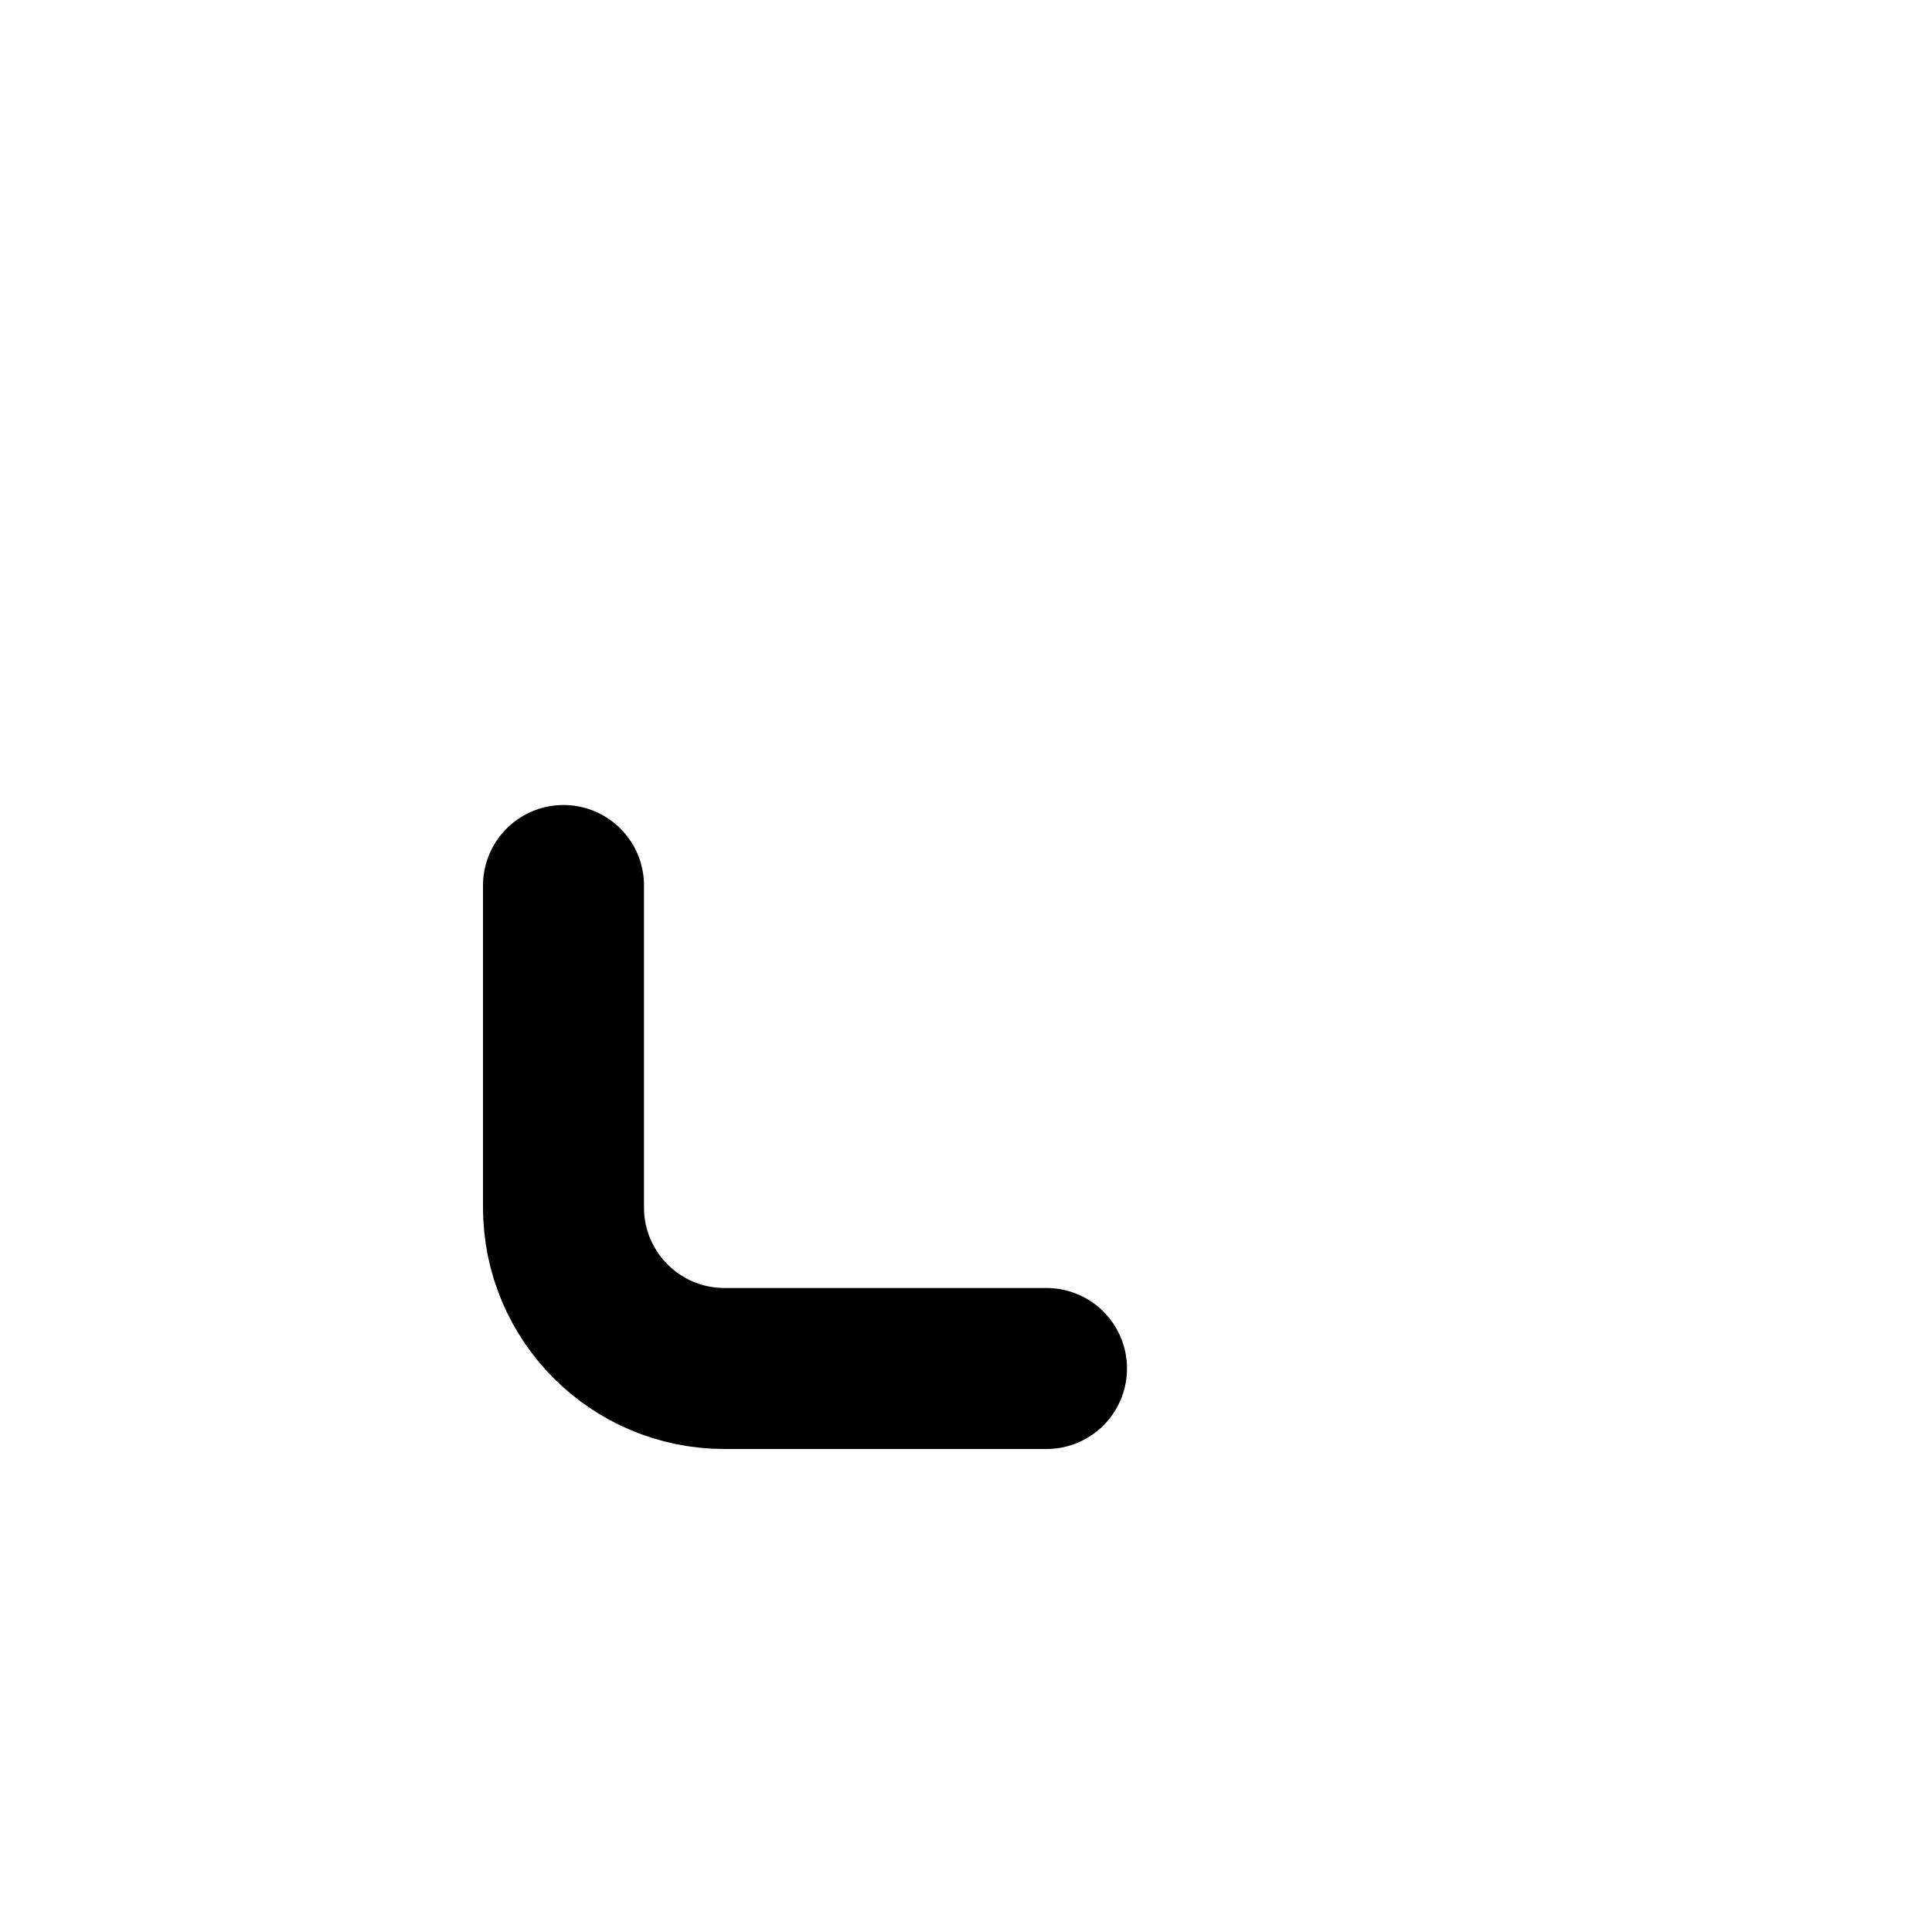
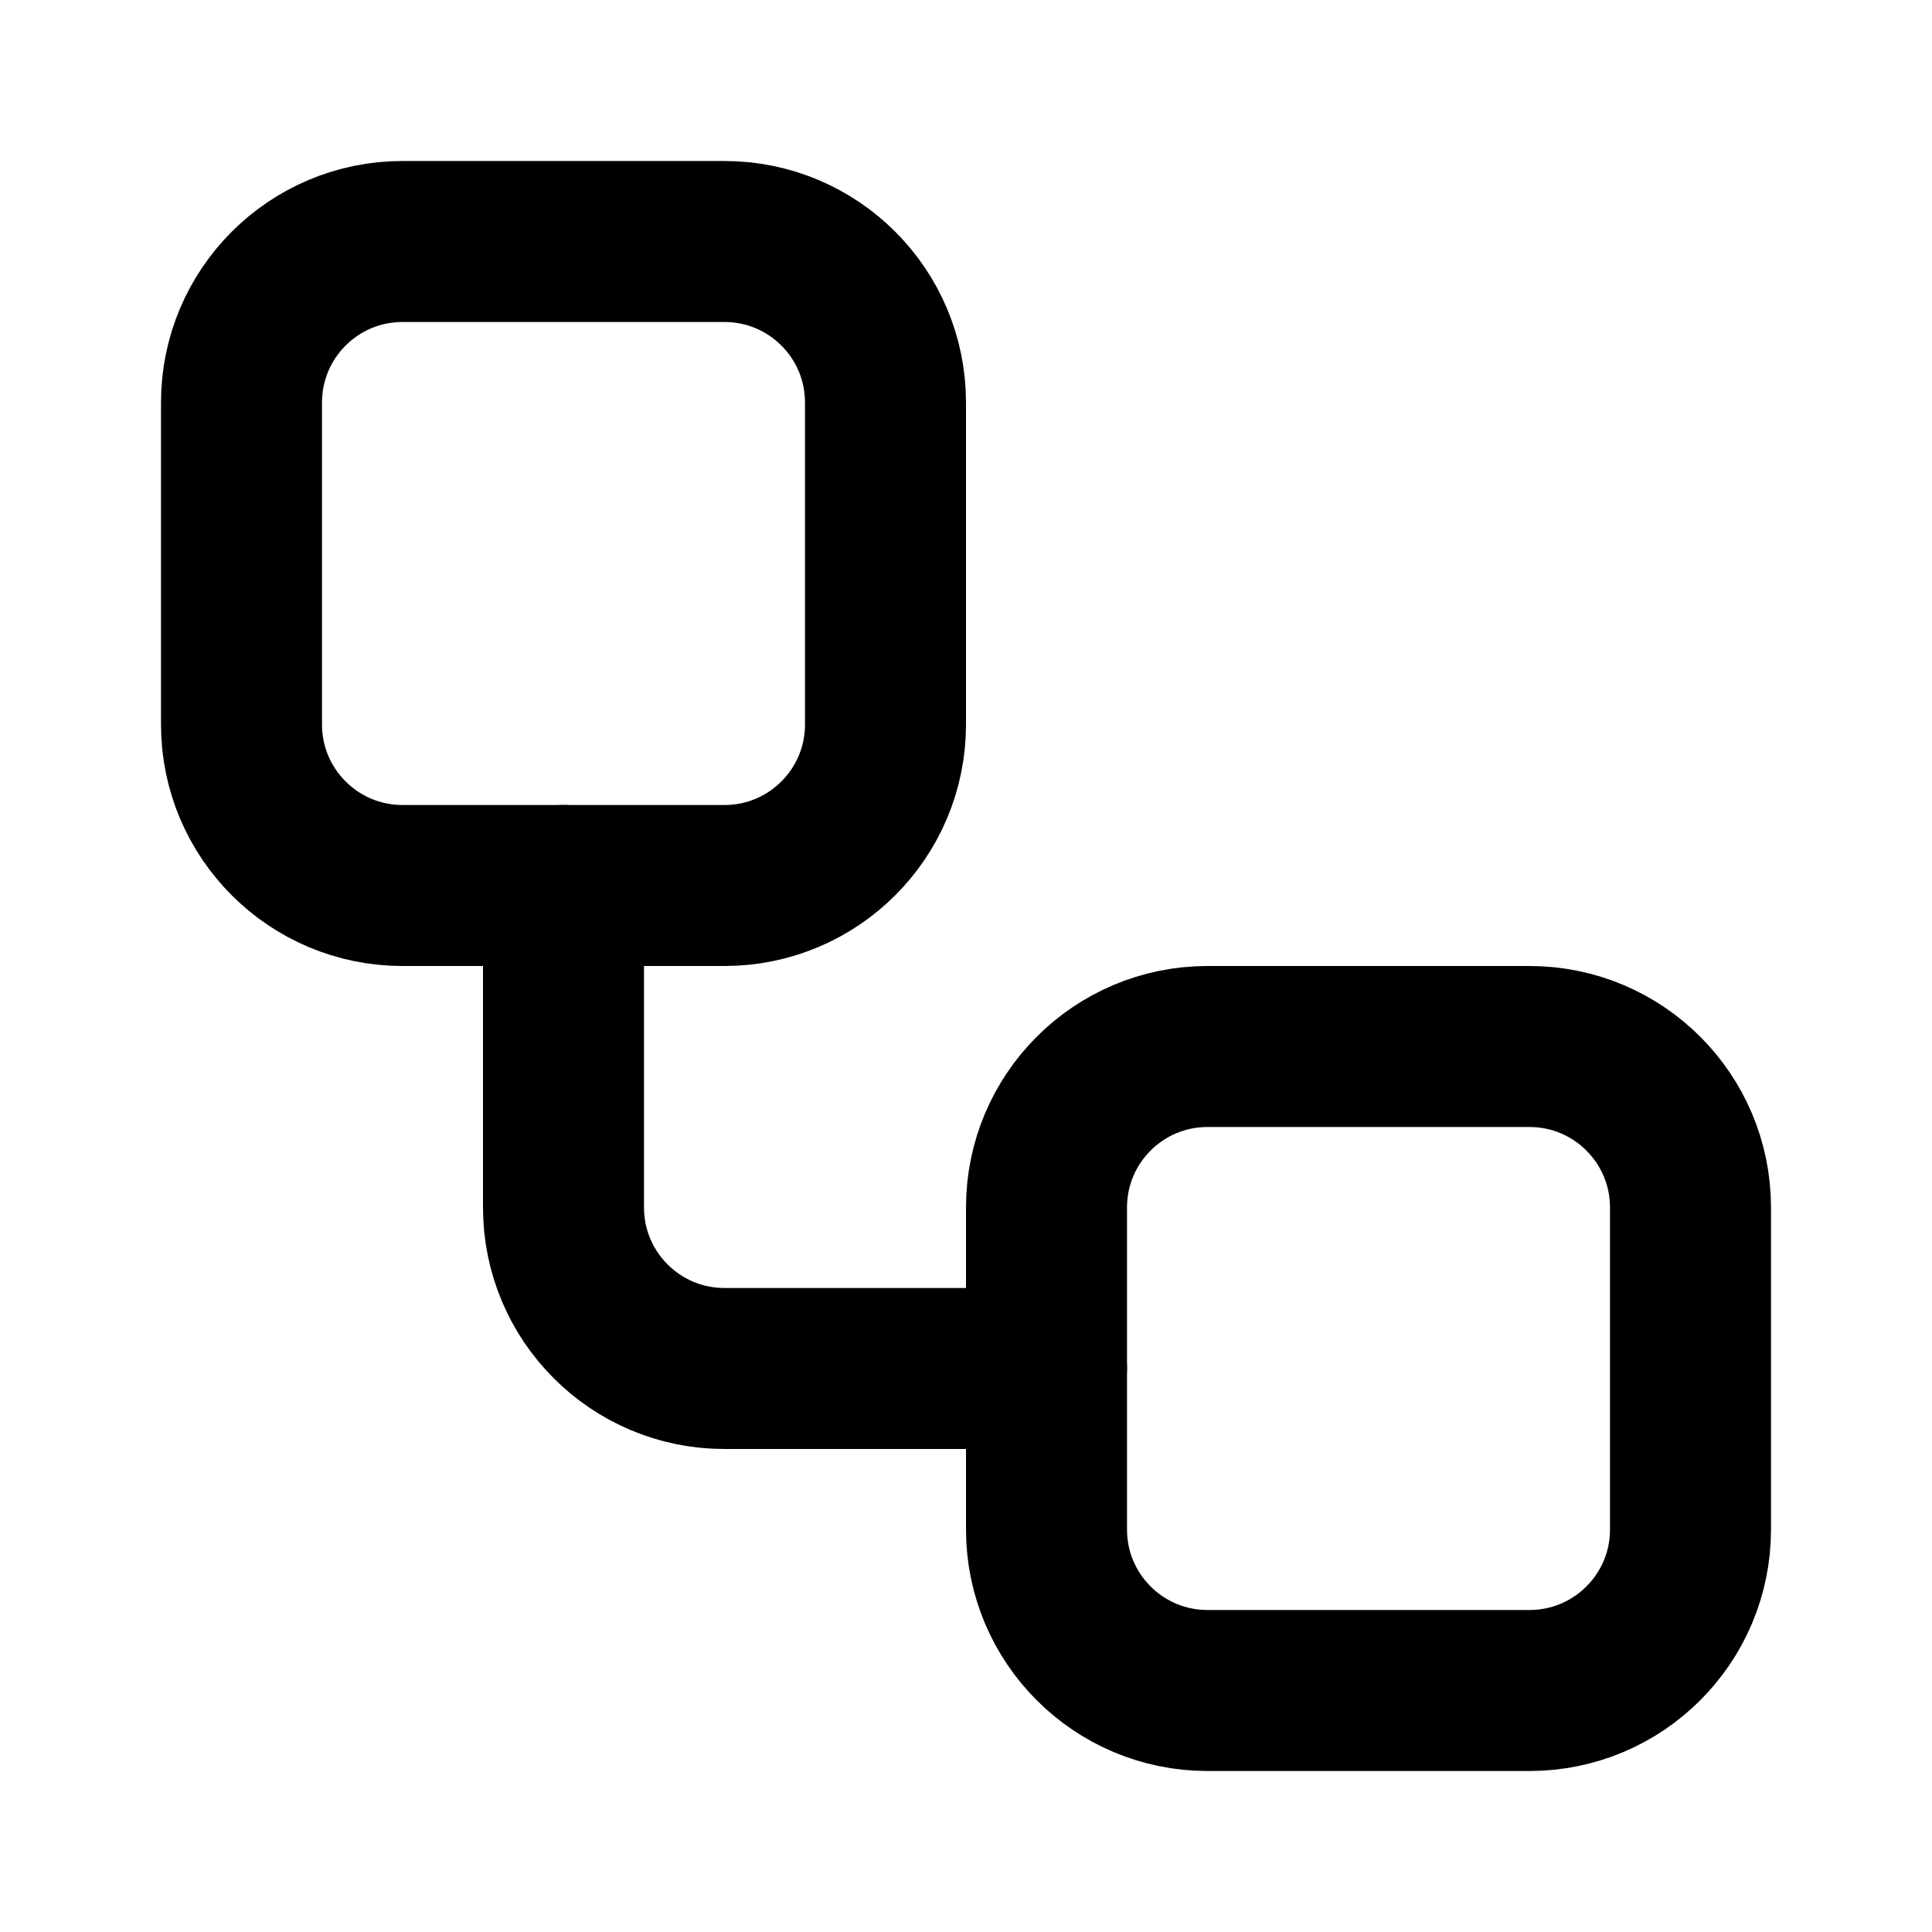
- <svg xmlns="http://www.w3.org/2000/svg" class="lucide lucide-workflow" viewBox="0 0 24 24" fill="none" stroke="currentColor" stroke-width="2" stroke-linecap="round" stroke-linejoin="round">
-   <rect x="3" y="3" rx="2" />
+ <svg xmlns="http://www.w3.org/2000/svg" viewBox="0 0 24 24" fill="none" stroke="currentColor" stroke-width="2" stroke-linecap="round" stroke-linejoin="round">
+   <rect width="8" height="8" x="3" y="3" rx="2" />
  <path d="M7 11v4a2 2 0 0 0 2 2h4" />
-   <rect x="13" y="13" rx="2" />
+   <rect width="8" height="8" x="13" y="13" rx="2" />
</svg>
